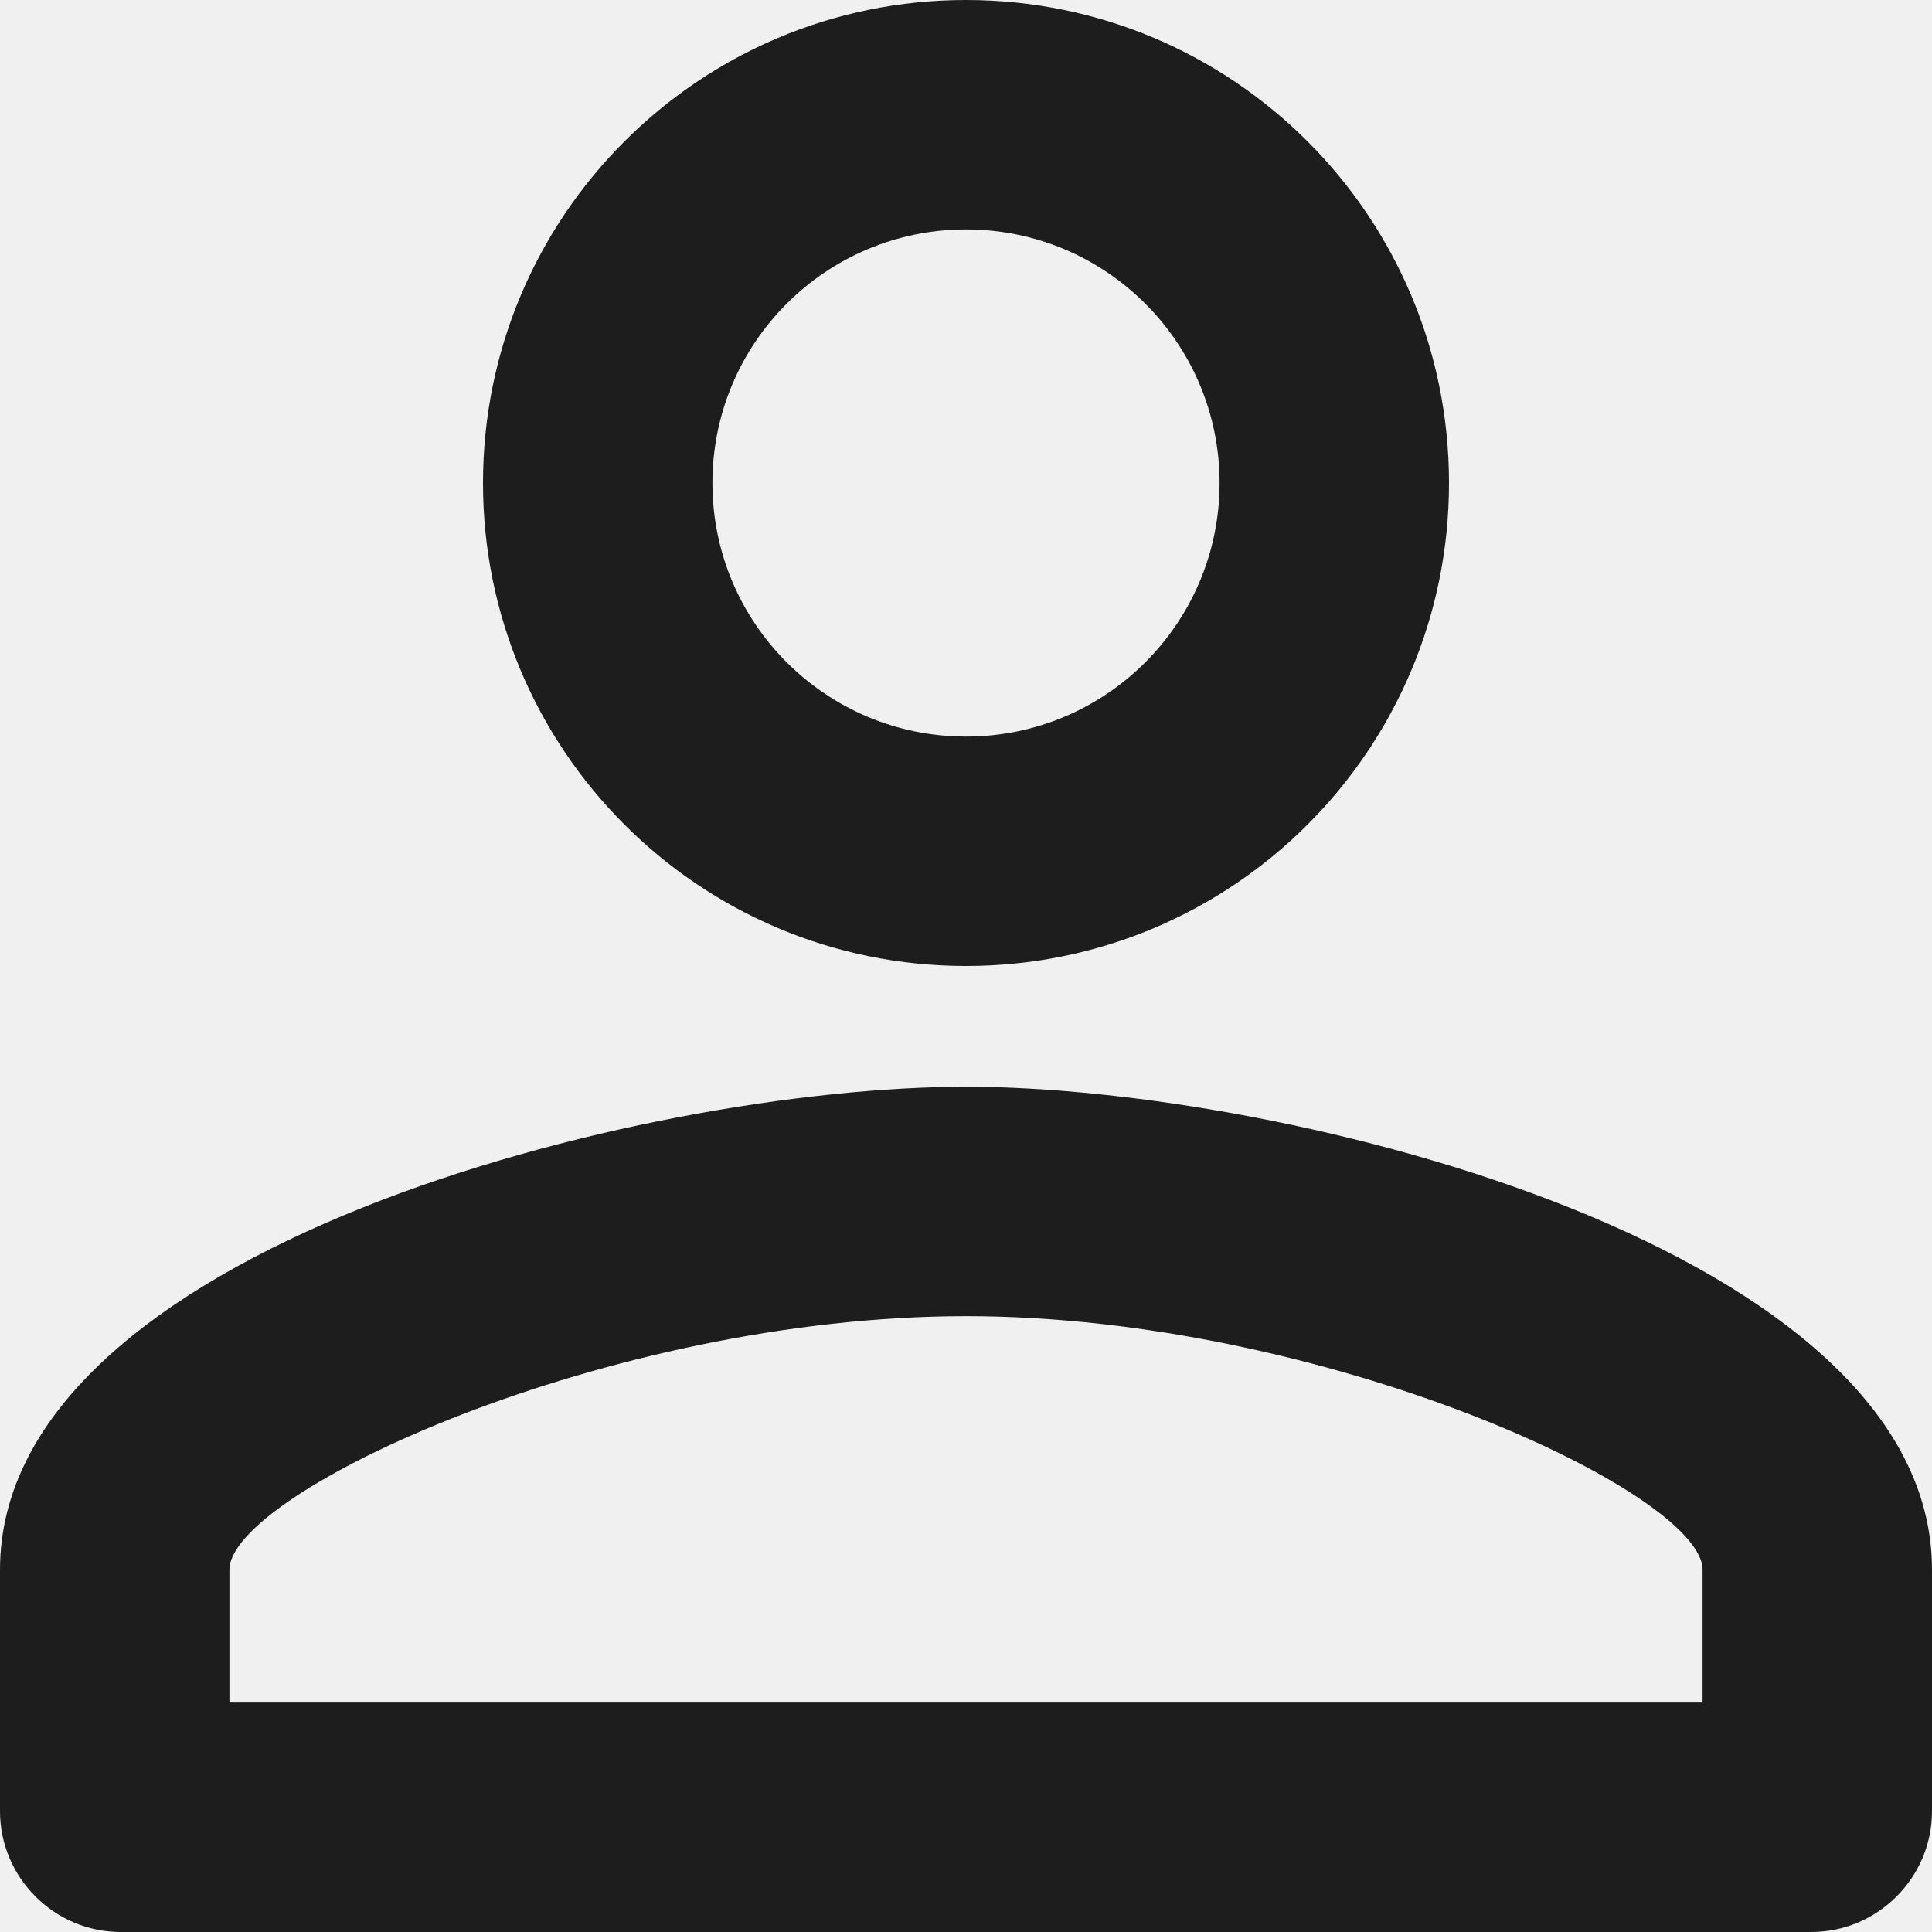
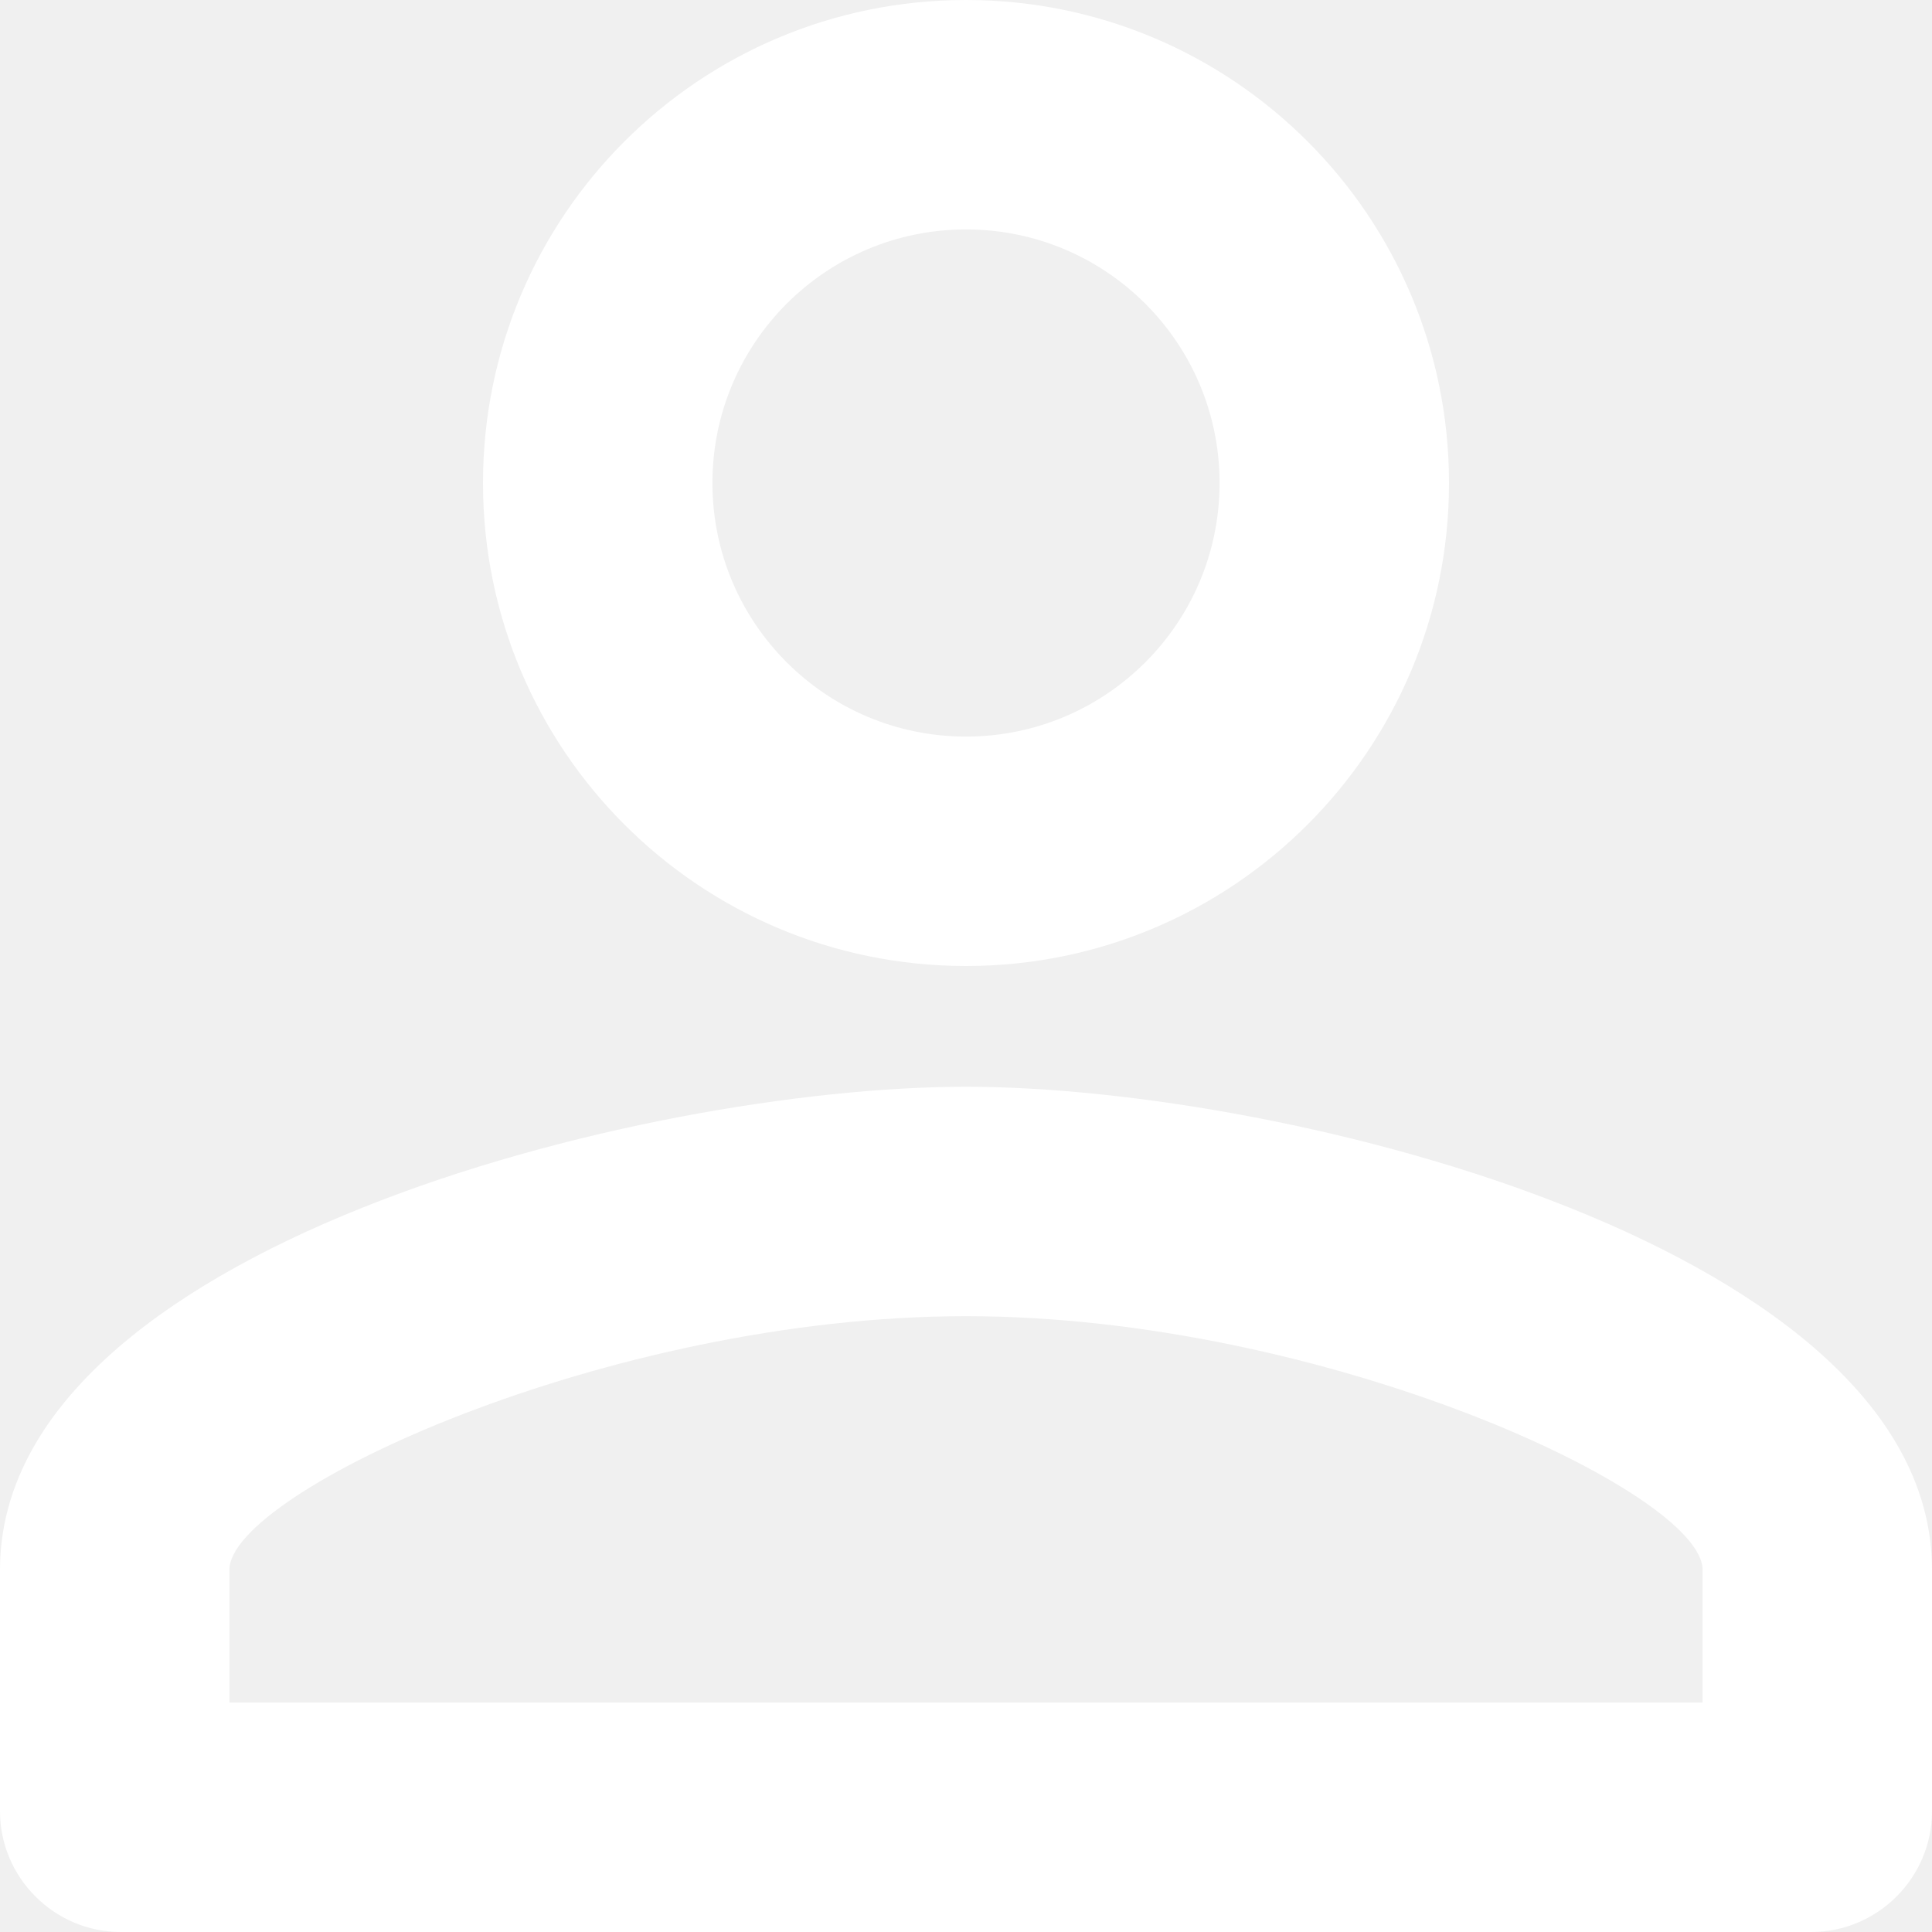
<svg xmlns="http://www.w3.org/2000/svg" width="16px" height="16px" viewBox="0 0 16 16" version="1.1">
  <g id="Icons" stroke="none" stroke-width="1" fill="none" fill-rule="evenodd">
    <g id="Rounded" transform="translate(-274, -4146)">
      <g id="Social" transform="translate(100, 4044)">
        <g id="-Round-/-Social-/-person_outline" transform="translate(170, 98)">
          <g>
            <polygon id="Path" points="0 0 24 0 24 24 0 24" />
-             <path d="M12,5.9 C13.16,5.9 14.1,6.84 14.1,8 C14.1,9.16 13.16,10.1 12,10.1 C10.84,10.1 9.9,9.16 9.9,8 C9.9,6.84 10.84,5.9 12,5.9 Z M12,14.9 C14.97,14.9 18.1,16.36 18.1,17 L18.1,18.1 L5.9,18.1 L5.9,17 C5.9,16.36 9.03,14.9 12,14.9 Z M12,4 C9.79,4 8,5.79 8,8 C8,10.21 9.79,12 12,12 C14.21,12 16,10.21 16,8 C16,5.79 14.21,4 12,4 Z M12,13 C9.33,13 4,14.34 4,17 L4,19 C4,19.55 4.45,20 5,20 L19,20 C19.55,20 20,19.55 20,19 L20,17 C20,14.34 14.67,13 12,13 Z" id="🔹-Icon-Color" fill="#1D1D1D" />
+             <path d="M12,5.9 C13.16,5.9 14.1,6.84 14.1,8 C14.1,9.16 13.16,10.1 12,10.1 C10.84,10.1 9.9,9.16 9.9,8 C9.9,6.84 10.84,5.9 12,5.9 Z M12,14.9 C14.97,14.9 18.1,16.36 18.1,17 L18.1,18.1 L5.9,18.1 L5.9,17 C5.9,16.36 9.03,14.9 12,14.9 Z M12,4 C9.79,4 8,5.79 8,8 C8,10.21 9.79,12 12,12 C14.21,12 16,10.21 16,8 C16,5.79 14.21,4 12,4 Z M12,13 C9.33,13 4,14.34 4,17 L4,19 C4,19.55 4.45,20 5,20 L19,20 C19.55,20 20,19.55 20,19 L20,17 C20,14.34 14.67,13 12,13 Z" id="🔹-Icon-Color" fill="#FFFFFF" />
          </g>
        </g>
      </g>
    </g>
  </g>
</svg>
